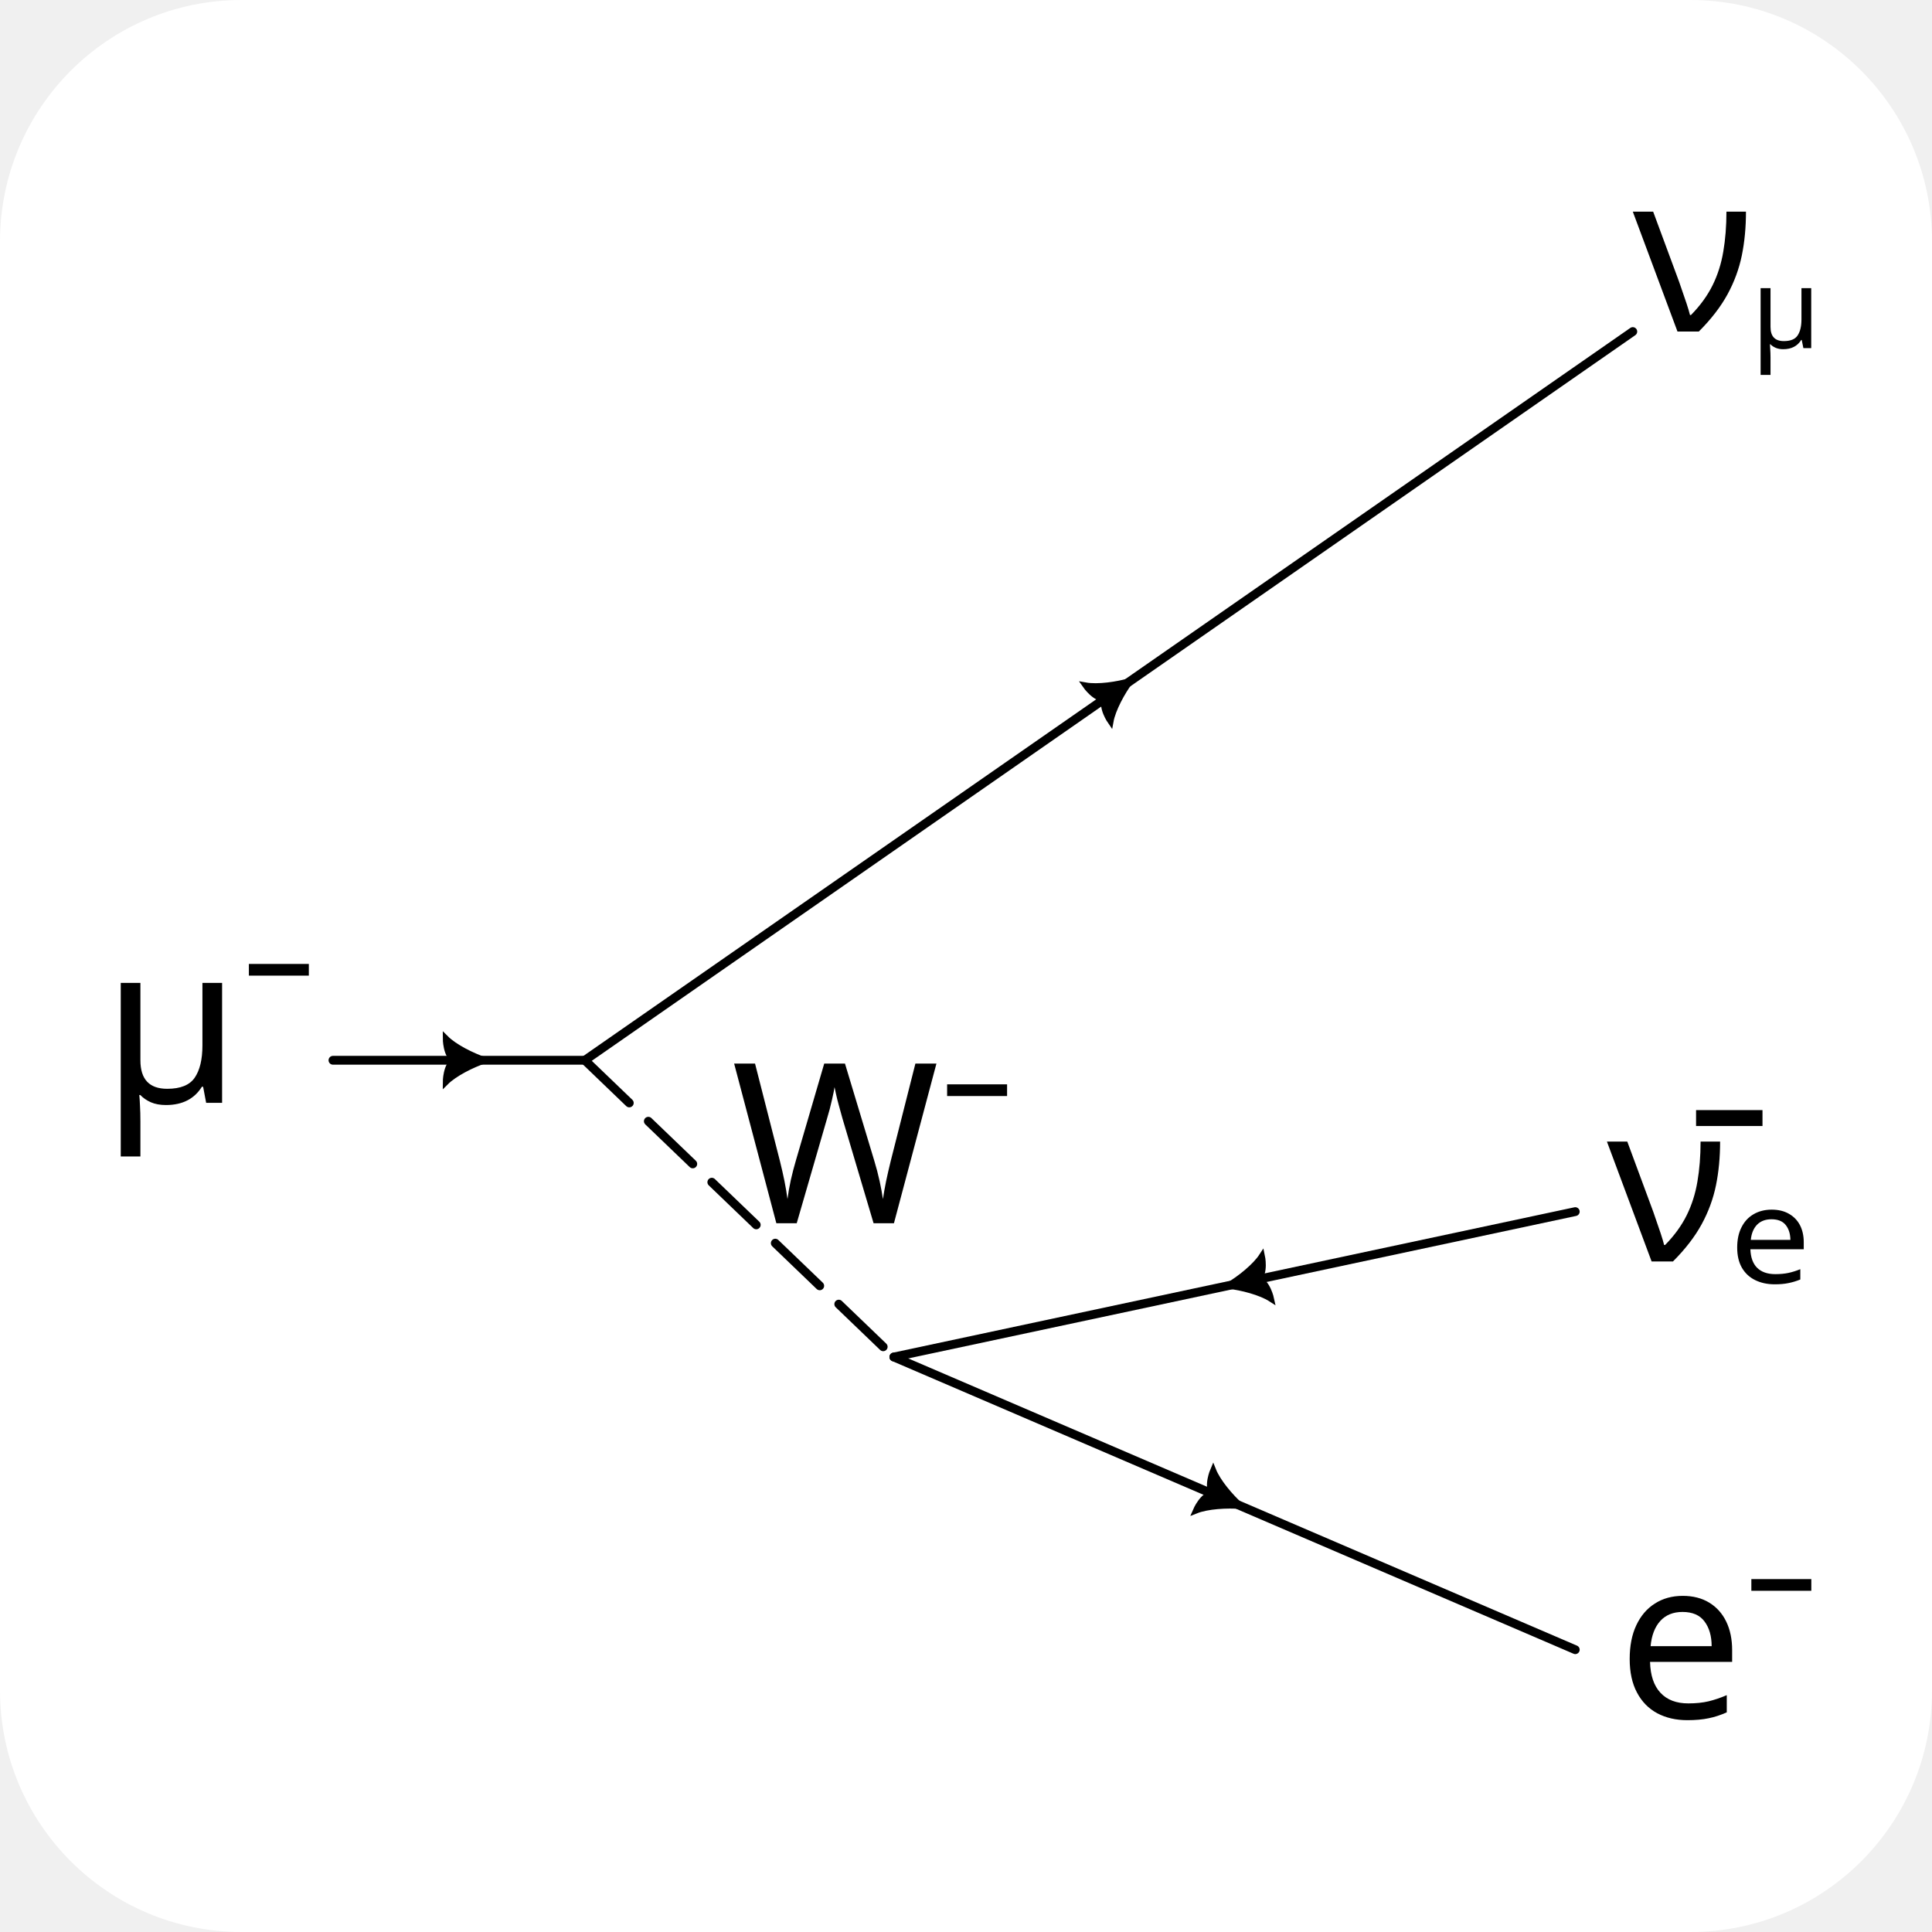
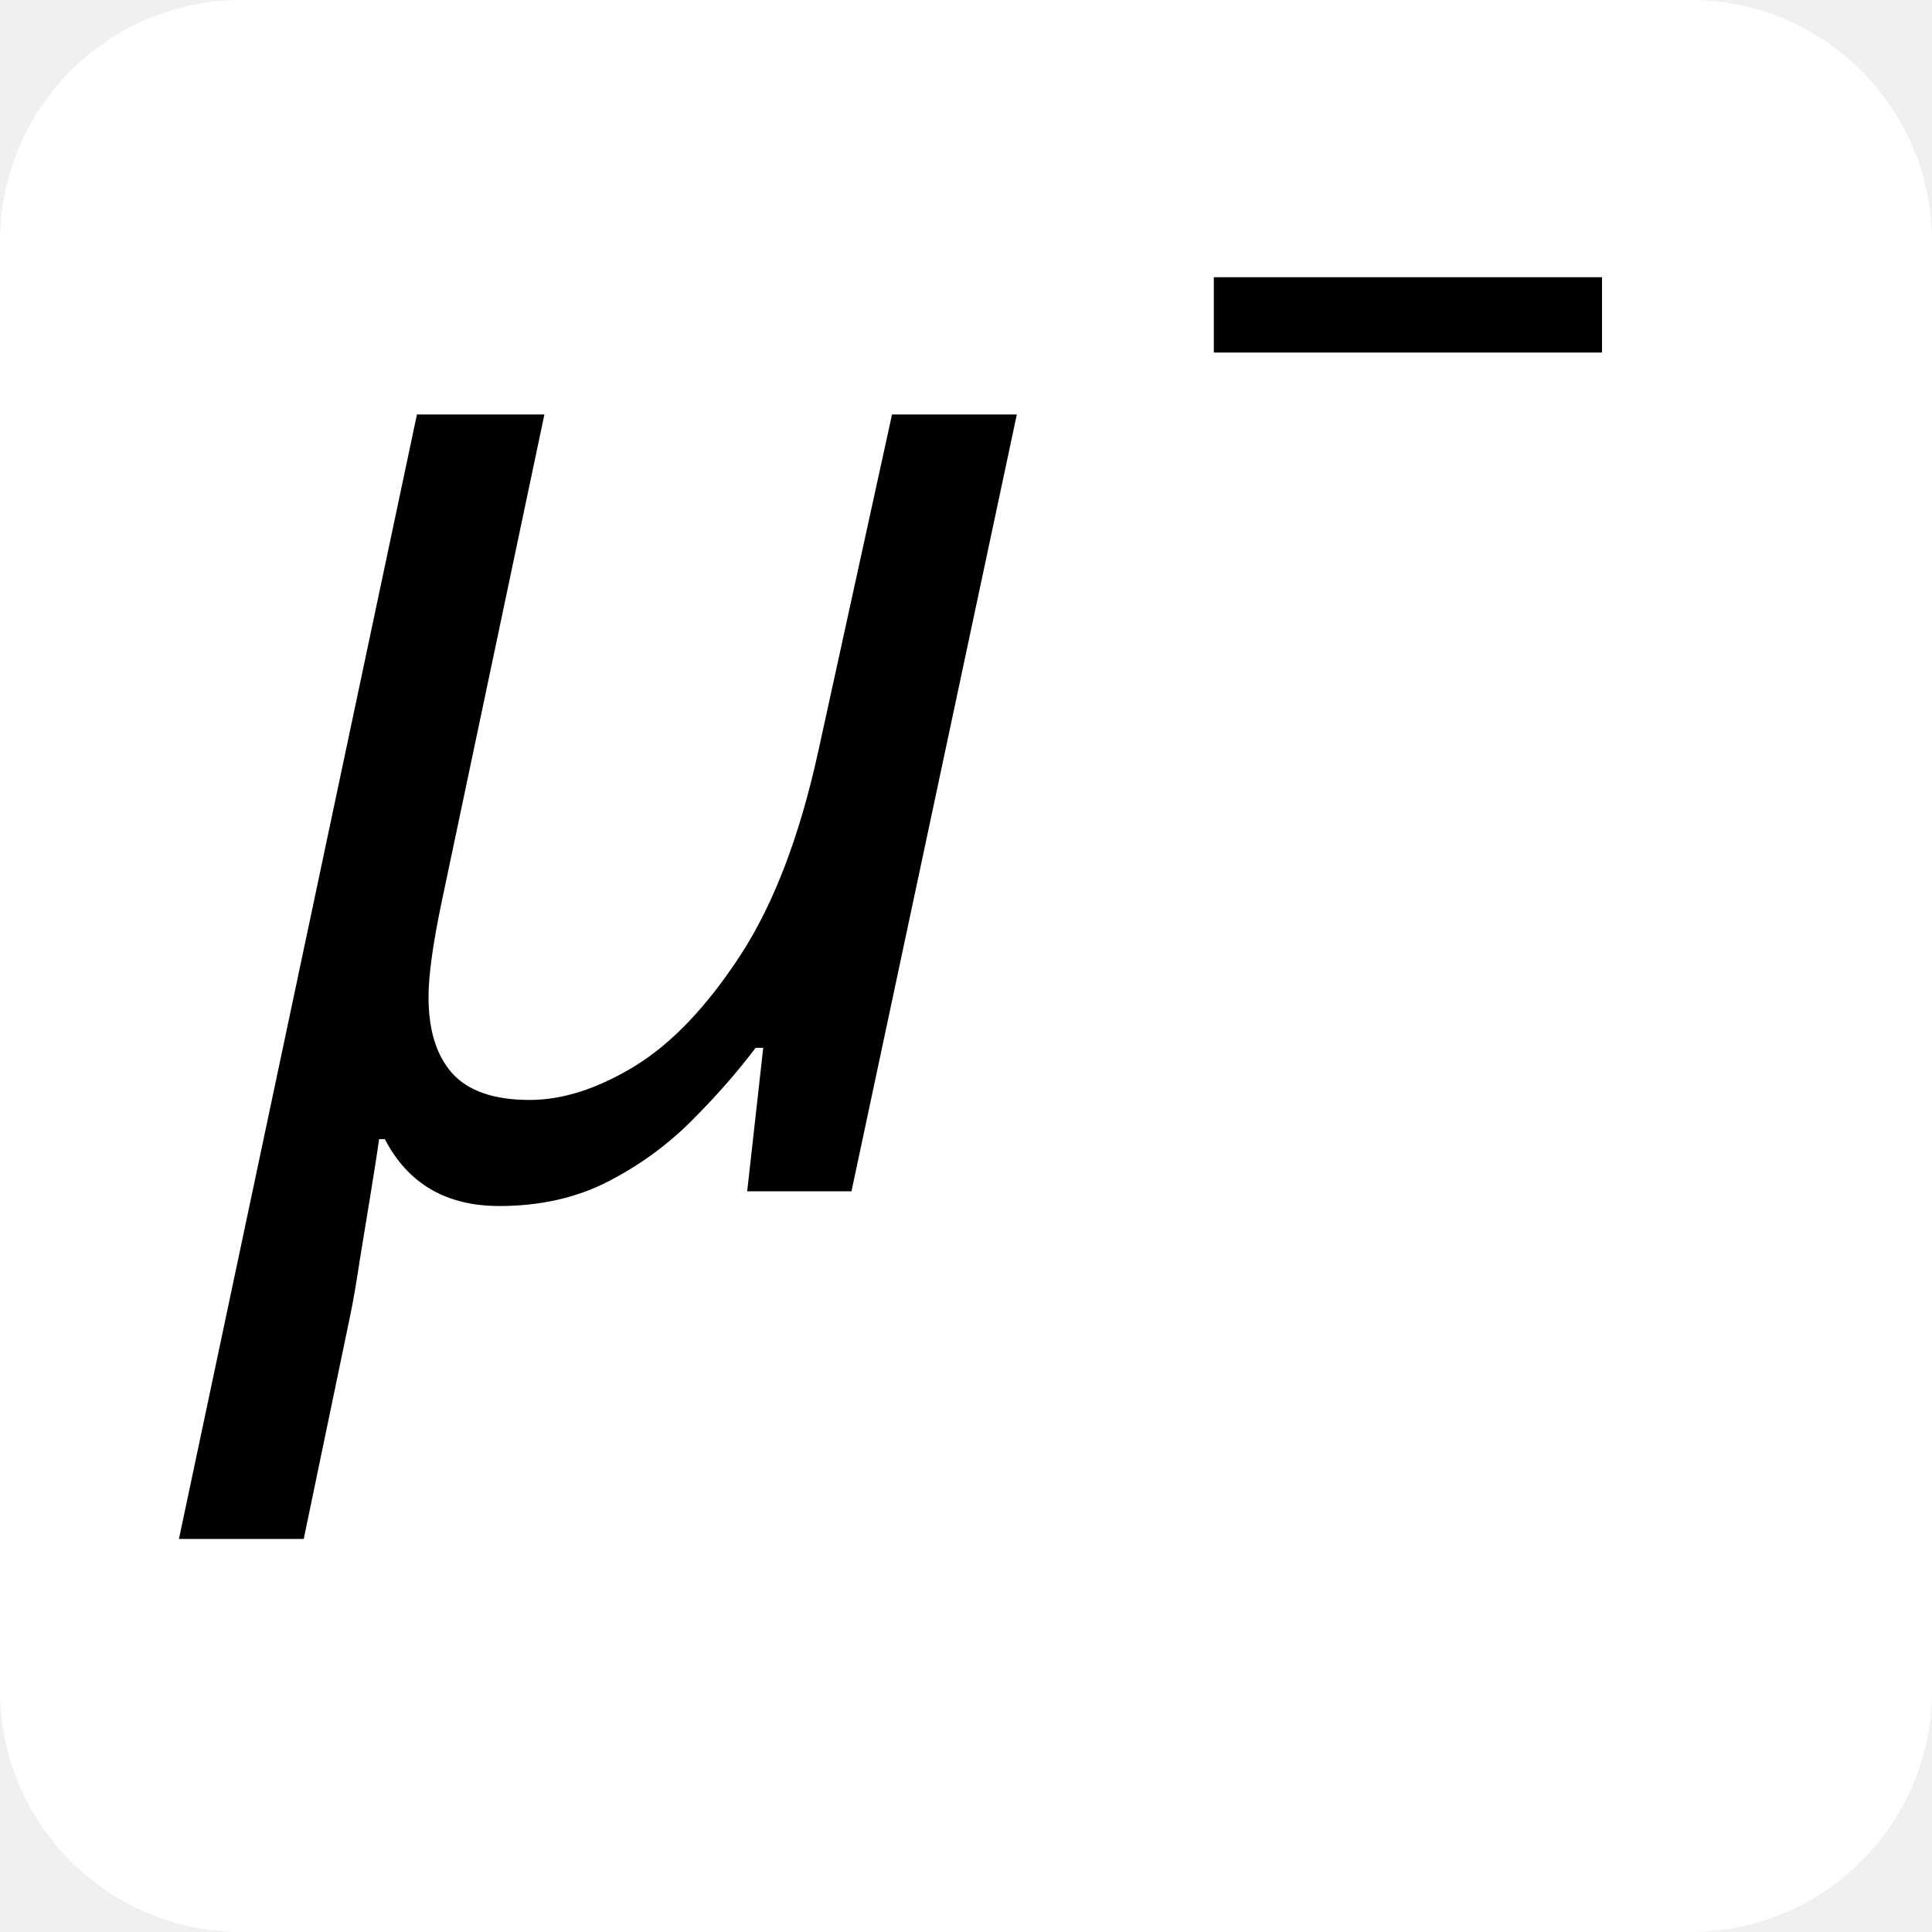
- <svg xmlns="http://www.w3.org/2000/svg" width="256" height="256" version="1.1" viewBox="0 0 67.733 67.733">
-   <defs>
+ <svg xmlns="http://www.w3.org/2000/svg" width="256" height="256" version="1.1" viewBox="0 0 67.733 67.733" id="svg14">
+   <defs id="defs4">
    <marker id="marker13" overflow="visible" markerHeight="1" markerWidth="1" orient="auto-start-reverse" preserveAspectRatio="xMidYMid" viewBox="0 0 1 1">
-       <path transform="scale(.5)" d="m6 0c-3 1-7 3-9 5 0 0 0-4 2-5-2-1-2-5-2-5 2 2 6 4 9 5z" fill="context-stroke" fill-rule="evenodd" stroke="context-stroke" stroke-width="1pt" />
+       <path transform="scale(.5)" d="m6 0c-3 1-7 3-9 5 0 0 0-4 2-5-2-1-2-5-2-5 2 2 6 4 9 5z" fill="context-stroke" fill-rule="evenodd" stroke="context-stroke" stroke-width="1pt" id="path1" />
    </marker>
    <marker id="marker12" overflow="visible" markerHeight="1" markerWidth="1" orient="auto-start-reverse" preserveAspectRatio="xMidYMid" viewBox="0 0 1 1">
-       <path d="m-.779 0c1.5.5 3.5 1.5 4.5 2.5 0 0 0-2-1-2.5 1-.5 1-2.5 1-2.5-1 1-3 2-4.5 2.5z" fill="context-stroke" fill-rule="evenodd" stroke="context-stroke" stroke-width=".5pt" />
+       <path d="m-.779 0c1.5.5 3.5 1.5 4.5 2.5 0 0 0-2-1-2.5 1-.5 1-2.5 1-2.5-1 1-3 2-4.5 2.5z" fill="context-stroke" fill-rule="evenodd" stroke="context-stroke" stroke-width=".5pt" id="path2" />
    </marker>
    <marker id="marker11" overflow="visible" markerHeight="1" markerWidth="1" orient="auto-start-reverse" preserveAspectRatio="xMidYMid" viewBox="0 0 1 1">
-       <path d="m-.779 0c1.5.5 3.5 1.5 4.5 2.5 0 0 0-2-1-2.5 1-.5 1-2.5 1-2.5-1 1-3 2-4.5 2.5z" fill="context-stroke" fill-rule="evenodd" stroke="context-stroke" stroke-width=".5pt" />
+       <path d="m-.779 0c1.5.5 3.5 1.5 4.5 2.5 0 0 0-2-1-2.5 1-.5 1-2.5 1-2.5-1 1-3 2-4.5 2.5z" fill="context-stroke" fill-rule="evenodd" stroke="context-stroke" stroke-width=".5pt" id="path3" />
    </marker>
    <marker id="ArrowTriangleStylized" overflow="visible" markerHeight="1" markerWidth="1" orient="auto-start-reverse" preserveAspectRatio="xMidYMid" viewBox="0 0 1 1">
-       <path transform="scale(.5)" d="m6 0c-3 1-7 3-9 5 0 0 0-4 2-5-2-1-2-5-2-5 2 2 6 4 9 5z" fill="context-stroke" fill-rule="evenodd" stroke="context-stroke" stroke-width="1pt" />
+       <path transform="scale(.5)" d="m6 0c-3 1-7 3-9 5 0 0 0-4 2-5-2-1-2-5-2-5 2 2 6 4 9 5z" fill="context-stroke" fill-rule="evenodd" stroke="context-stroke" stroke-width="1pt" id="path4" />
    </marker>
  </defs>
-   <g transform="translate(0 -229.267)">
-     <rect y="229.267" width="67.733" height="67.733" rx="8.467" ry="8.467" fill="#ffffff" />
-     <g transform="matrix(.308553 0 0 .308553 .94033 219.801)" stroke-linecap="round" stroke-linejoin="round">
-       <text x="8.514" y="155.987" fill="#000000" font-family="'Noto Sans Math'" font-size="2.822px" stroke-width="0" xml:space="preserve">
-         <tspan x="8.514" y="155.987" font-family="'Noto Sans Math'" font-size="25.4px" stroke-width="0" style="font-variant-caps:normal;font-variant-east-asian:normal;font-variant-ligatures:normal;font-variant-numeric:normal">μ⁻</tspan>
-       </text>
-       <text x="80.056" y="169.667" fill="#000000" font-family="'Noto Sans Math'" font-size="25.4px" stroke-width="0" style="font-variant-caps:normal;font-variant-east-asian:normal;font-variant-ligatures:normal;font-variant-numeric:normal" xml:space="preserve">
-         <tspan x="80.056" y="169.667" stroke-width="0">W⁻</tspan>
-       </text>
-       <text x="180.73" y="225.881" fill="#000000" font-family="'Noto Sans Math'" font-size="25.4px" stroke-width="0" style="font-variant-caps:normal;font-variant-east-asian:normal;font-variant-ligatures:normal;font-variant-numeric:normal" xml:space="preserve">
-         <tspan x="180.73" y="225.881" stroke-width="0">e⁻</tspan>
-       </text>
-       <text x="179.536" y="174.014" fill="#000000" font-family="'Noto Sans Math'" font-size="25.4px" stroke-width="0" style="font-variant-caps:normal;font-variant-east-asian:normal;font-variant-ligatures:normal;font-variant-numeric:normal" xml:space="preserve">
-         <tspan x="179.536" y="174.014" stroke-width="0">ν̄ₑ </tspan>
-       </text>
-       <g transform="translate(30.2045 -2.43243)" fill="#000000" font-family="'Noto Sans Math'" font-size="25.4px" stroke-width="0">
-         <text x="152.27" y="70.784" style="font-variant-caps:normal;font-variant-east-asian:normal;font-variant-ligatures:normal;font-variant-numeric:normal" xml:space="preserve">
-           <tspan x="152.27" y="70.784" stroke-width="0">ν</tspan>
-         </text>
-         <text x="165.714" y="72.663" style="font-variant-caps:normal;font-variant-east-asian:normal;font-variant-ligatures:normal;font-variant-numeric:normal" xml:space="preserve">
-           <tspan x="165.714" y="72.663" font-family="Sans" font-size="12.7px" stroke-width="0" style="font-variant-caps:normal;font-variant-east-asian:normal;font-variant-ligatures:normal;font-variant-numeric:normal">μ</tspan>
-         </text>
-       </g>
-       <path d="m34.784 151.149h14.311 14.311" fill="none" marker-mid="url(#ArrowTriangleStylized)" stroke="#000000" />
-       <path d="m63.405 151.149 59.535-41.399 59.535-41.399" fill="none" marker-mid="url(#marker13)" stroke="#000000" />
-       <path d="m63.405 151.149 35.108 33.716" fill="none" stroke="#000000" stroke-dasharray="7, 3" />
-       <path d="m98.513 184.865 38.712-8.26 38.712-8.26" fill="none" marker-mid="url(#marker12)" stroke="#000000" />
-       <path d="m175.938 218.121-38.712-16.628-38.712-16.628" fill="none" marker-mid="url(#marker11)" stroke="#000000" />
-     </g>
-   </g>
+   <rect y="3.72314446e-07" width="67.733" height="67.733" rx="8.467" ry="8.467" fill="#ffffff" id="rect4" x="3.72314446e-07" />
+   <text x="7.4" y="41.766" fill="#000000" font-family="'Noto Sans Math'" font-size="0.871px" stroke-width="0" xml:space="preserve" id="text4" style="font-style:italic;font-variant:normal;font-weight:normal;font-stretch:normal;font-size:50.8px;font-family:Alfios;-inkscape-font-specification:'Alfios, Italic';font-variant-ligatures:normal;font-variant-caps:normal;font-variant-numeric:normal;font-variant-east-asian:normal;fill:#000000;stroke-width:0;stroke-linecap:round;stroke-linejoin:round">
+     <tspan x="7.4" y="41.766" font-family="'Noto Sans Math'" font-size="7.837px" stroke-width="0" style="font-style:italic;font-variant:normal;font-weight:normal;font-stretch:normal;font-size:50.8px;font-family:Alfios;-inkscape-font-specification:'Alfios, Italic';font-variant-ligatures:normal;font-variant-caps:normal;font-variant-numeric:normal;font-variant-east-asian:normal" id="tspan4">μ⁻</tspan>
+   </text>
</svg>
